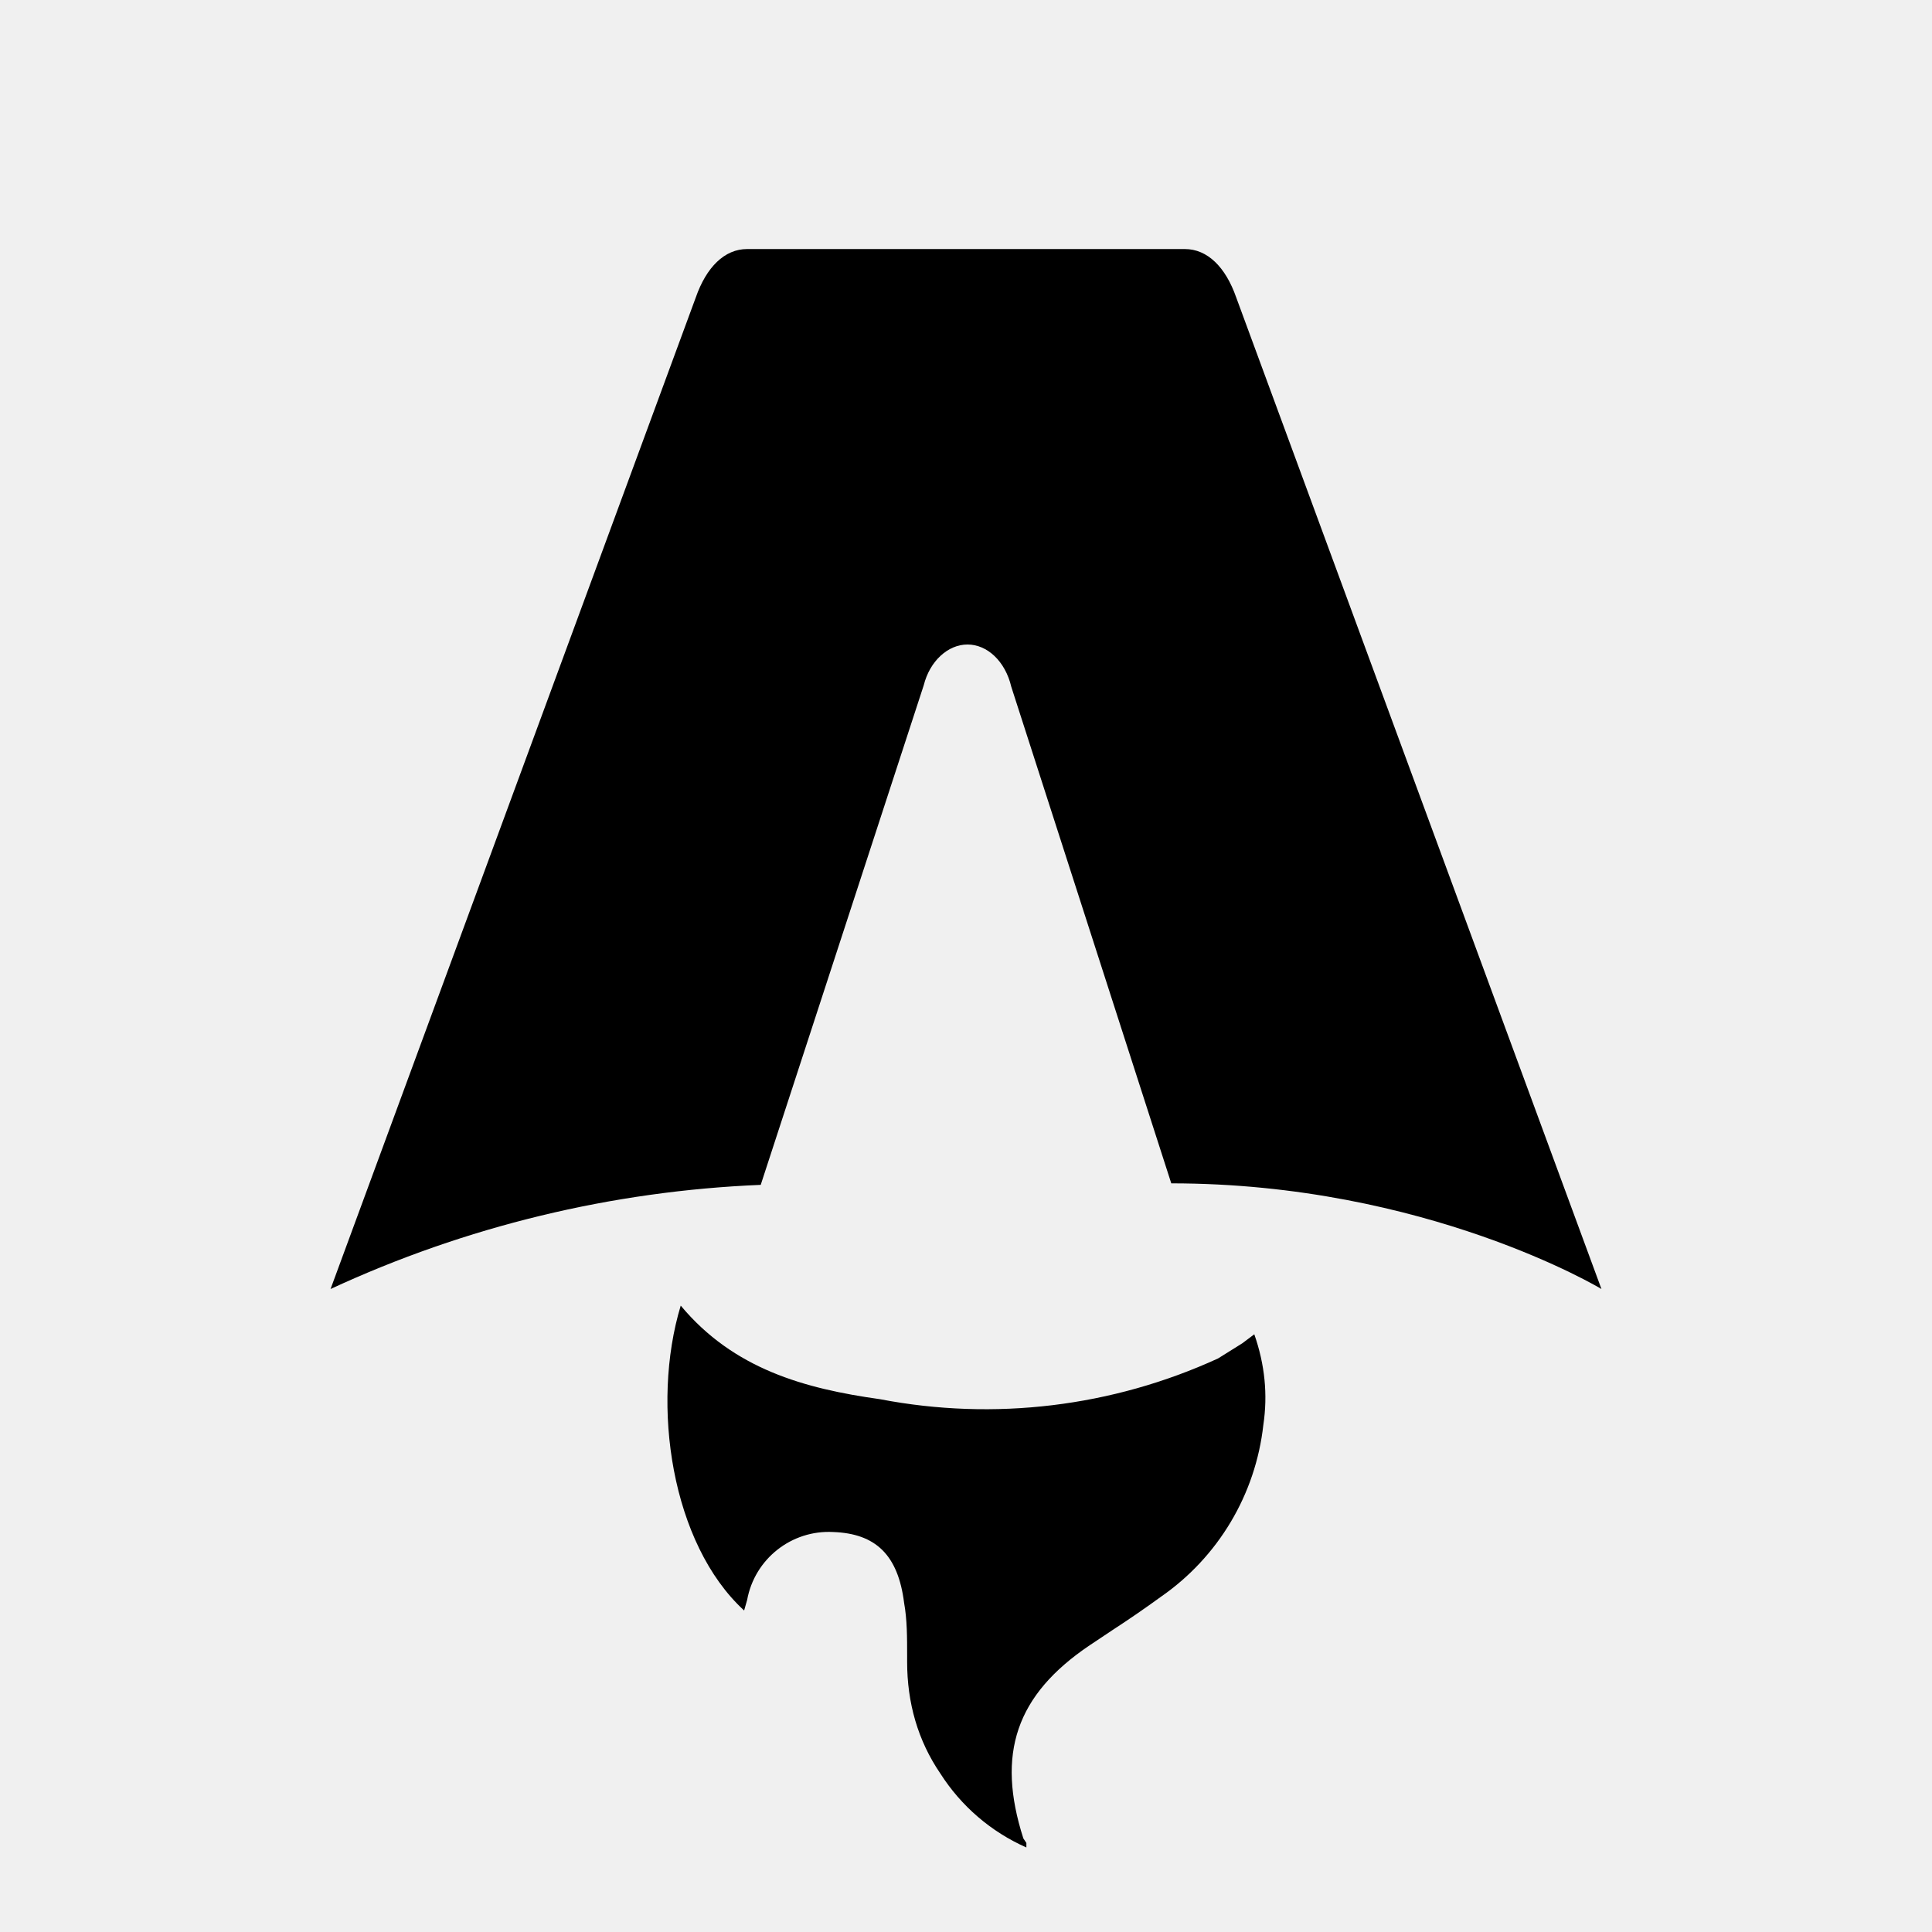
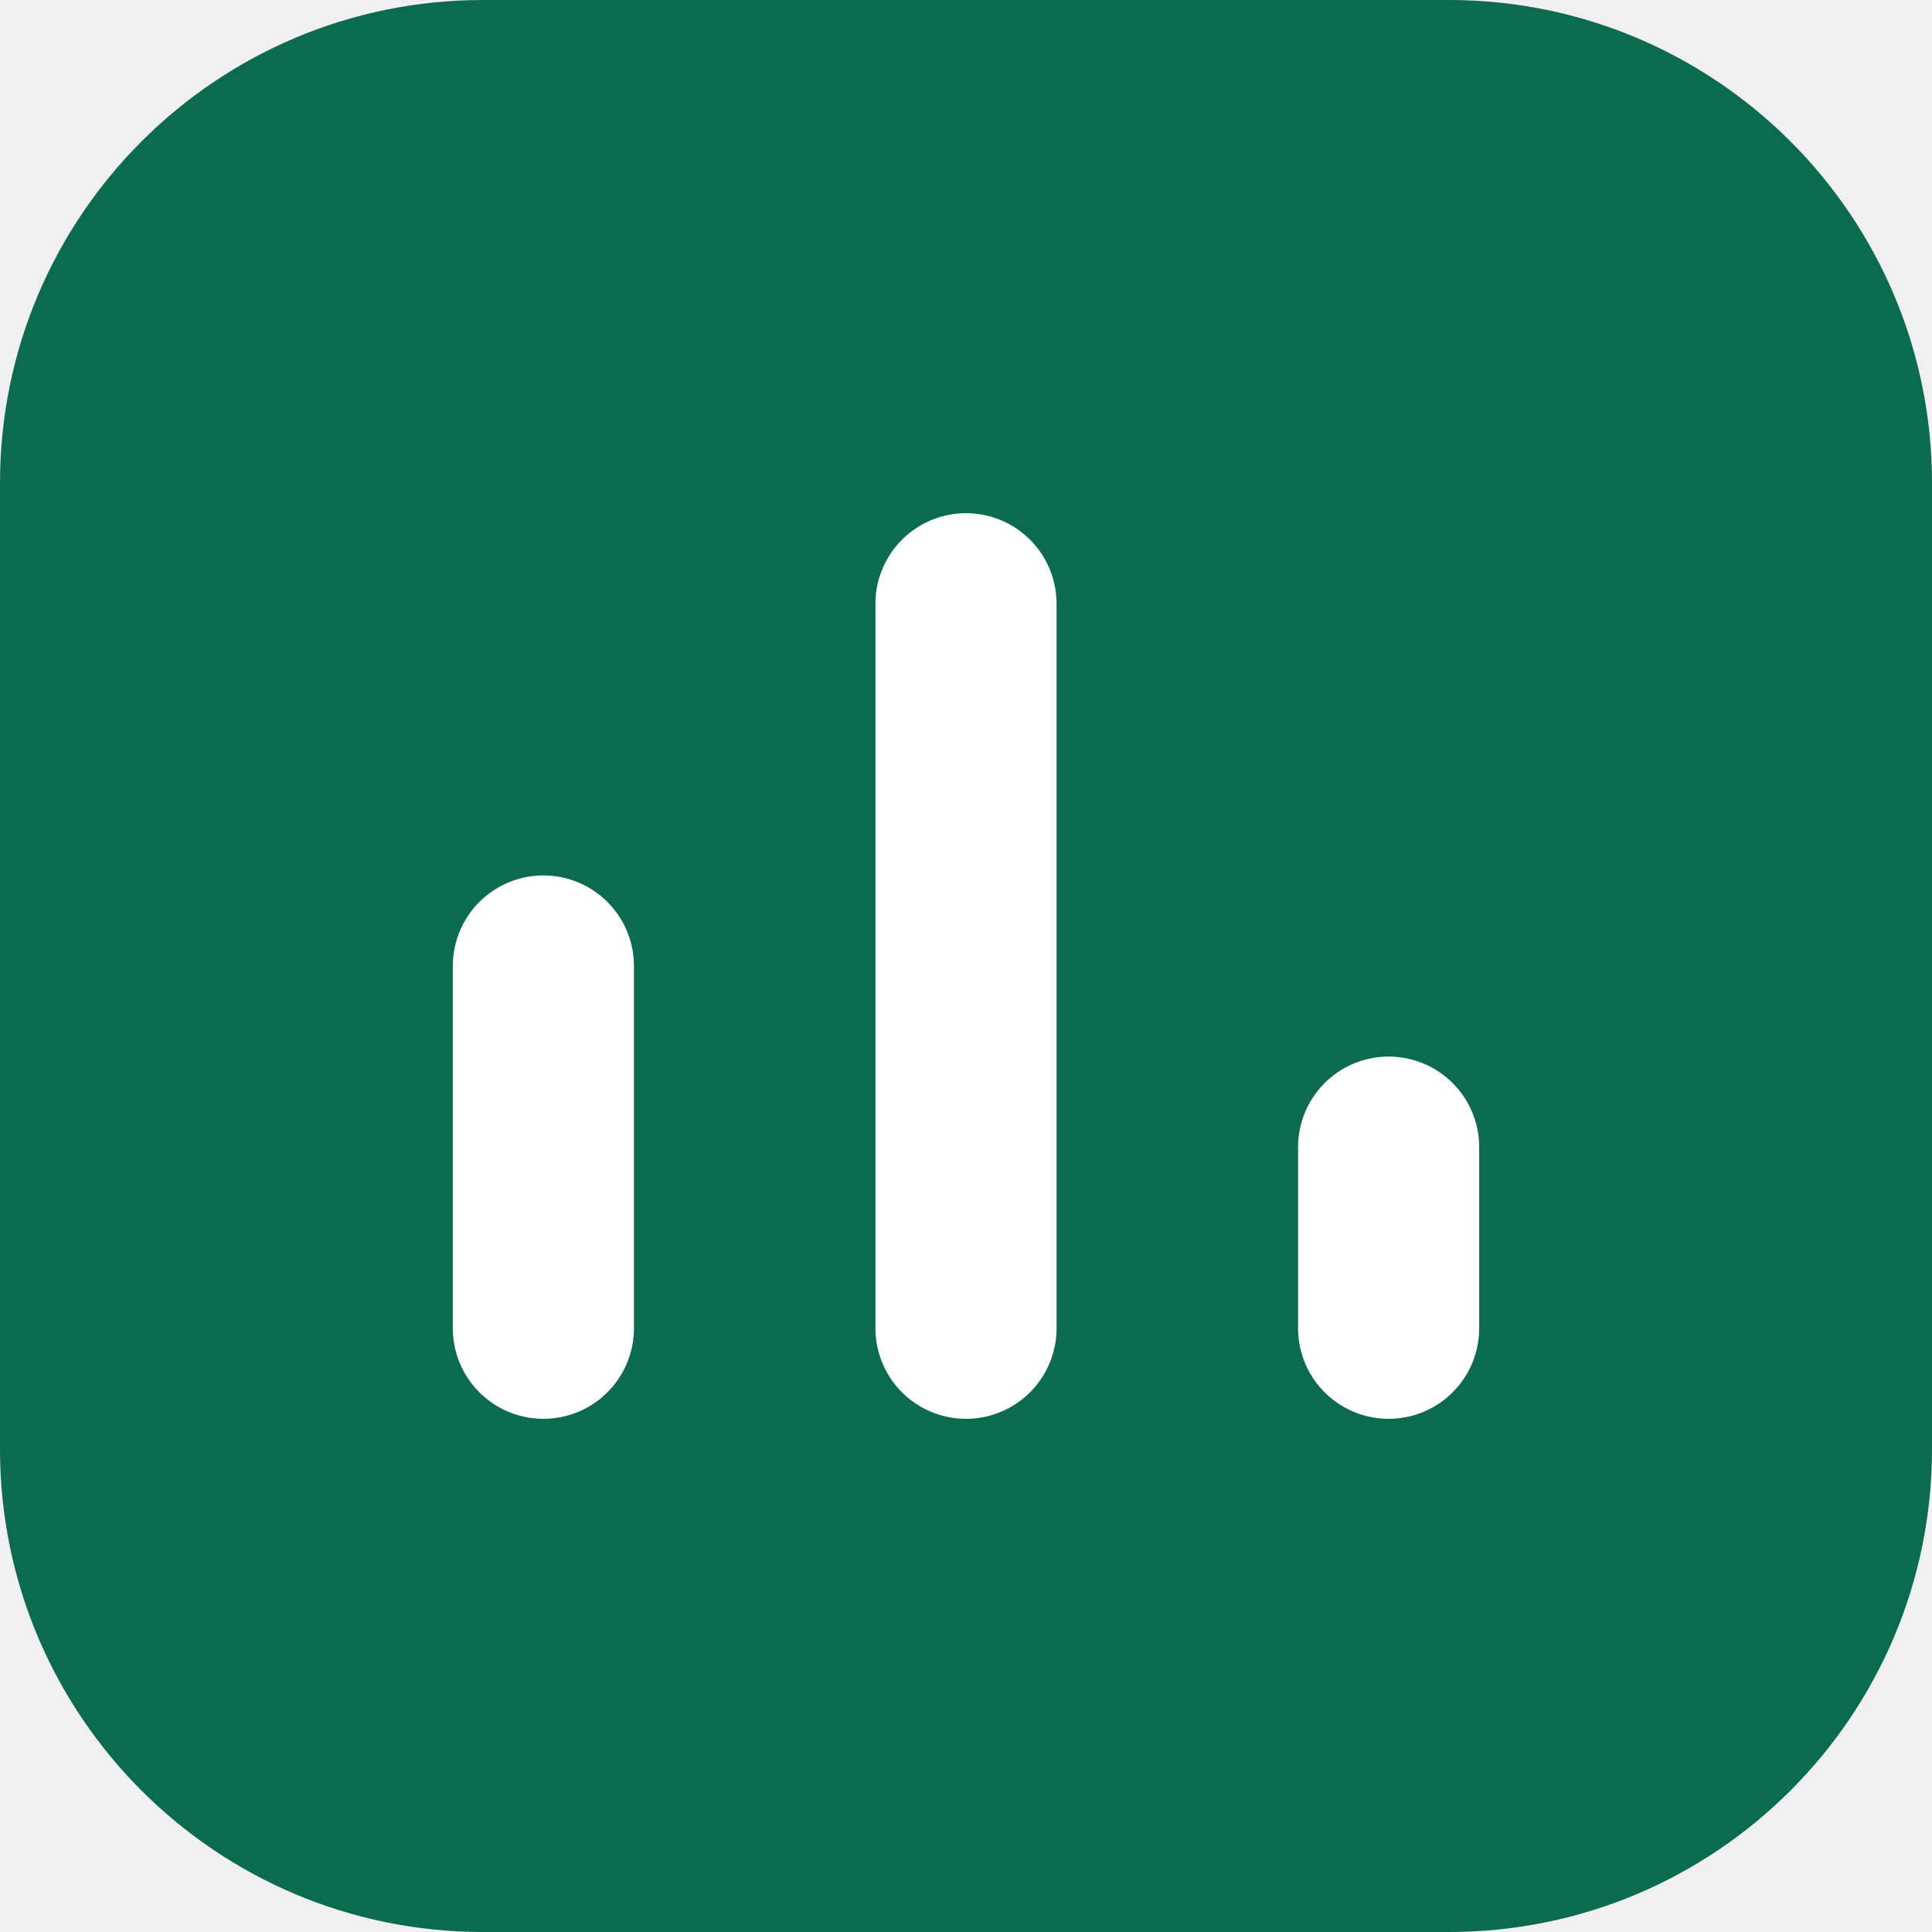
- <svg xmlns="http://www.w3.org/2000/svg" fill="none" viewBox="0 0 128 128">
-   <path d="M50.4 78.5a75.1 75.1 0 0 0-28.5 6.9l24.2-65.7c.7-2 1.9-3.2 3.4-3.2h29c1.5 0 2.7 1.2 3.4 3.2l24.2 65.7s-11.6-7-28.5-7L67 45.5c-.4-1.7-1.6-2.8-2.9-2.8-1.3 0-2.5 1.1-2.9 2.7L50.4 78.5Zm-1.1 28.2Zm-4.2-20.2c-2 6.6-.6 15.8 4.2 20.2a17.5 17.5 0 0 1 .2-.7 5.5 5.5 0 0 1 5.7-4.5c2.8.1 4.3 1.5 4.7 4.7.2 1.1.2 2.3.2 3.5v.4c0 2.7.7 5.2 2.2 7.4a13 13 0 0 0 5.7 4.9v-.3l-.2-.3c-1.8-5.6-.5-9.5 4.4-12.8l1.5-1a73 73 0 0 0 3.2-2.2 16 16 0 0 0 6.8-11.4c.3-2 .1-4-.6-6l-.8.6-1.6 1a37 37 0 0 1-22.4 2.7c-5-.7-9.7-2-13.2-6.2Z" />
-   <style>
-         path { fill: #000; }
-         @media (prefers-color-scheme: dark) {
-             path { fill: #FFF; }
-         }
-     </style>
+ <svg xmlns="http://www.w3.org/2000/svg" width="32" height="32" viewBox="0 0 32 32">
+   <rect width="32" height="32" rx="8" fill="#0B6B4F" />
+   <path d="M9 22V16M16 22V10M23 22V19" stroke="#FFFFFF" stroke-width="3" stroke-linecap="round" fill="none" />
</svg>
